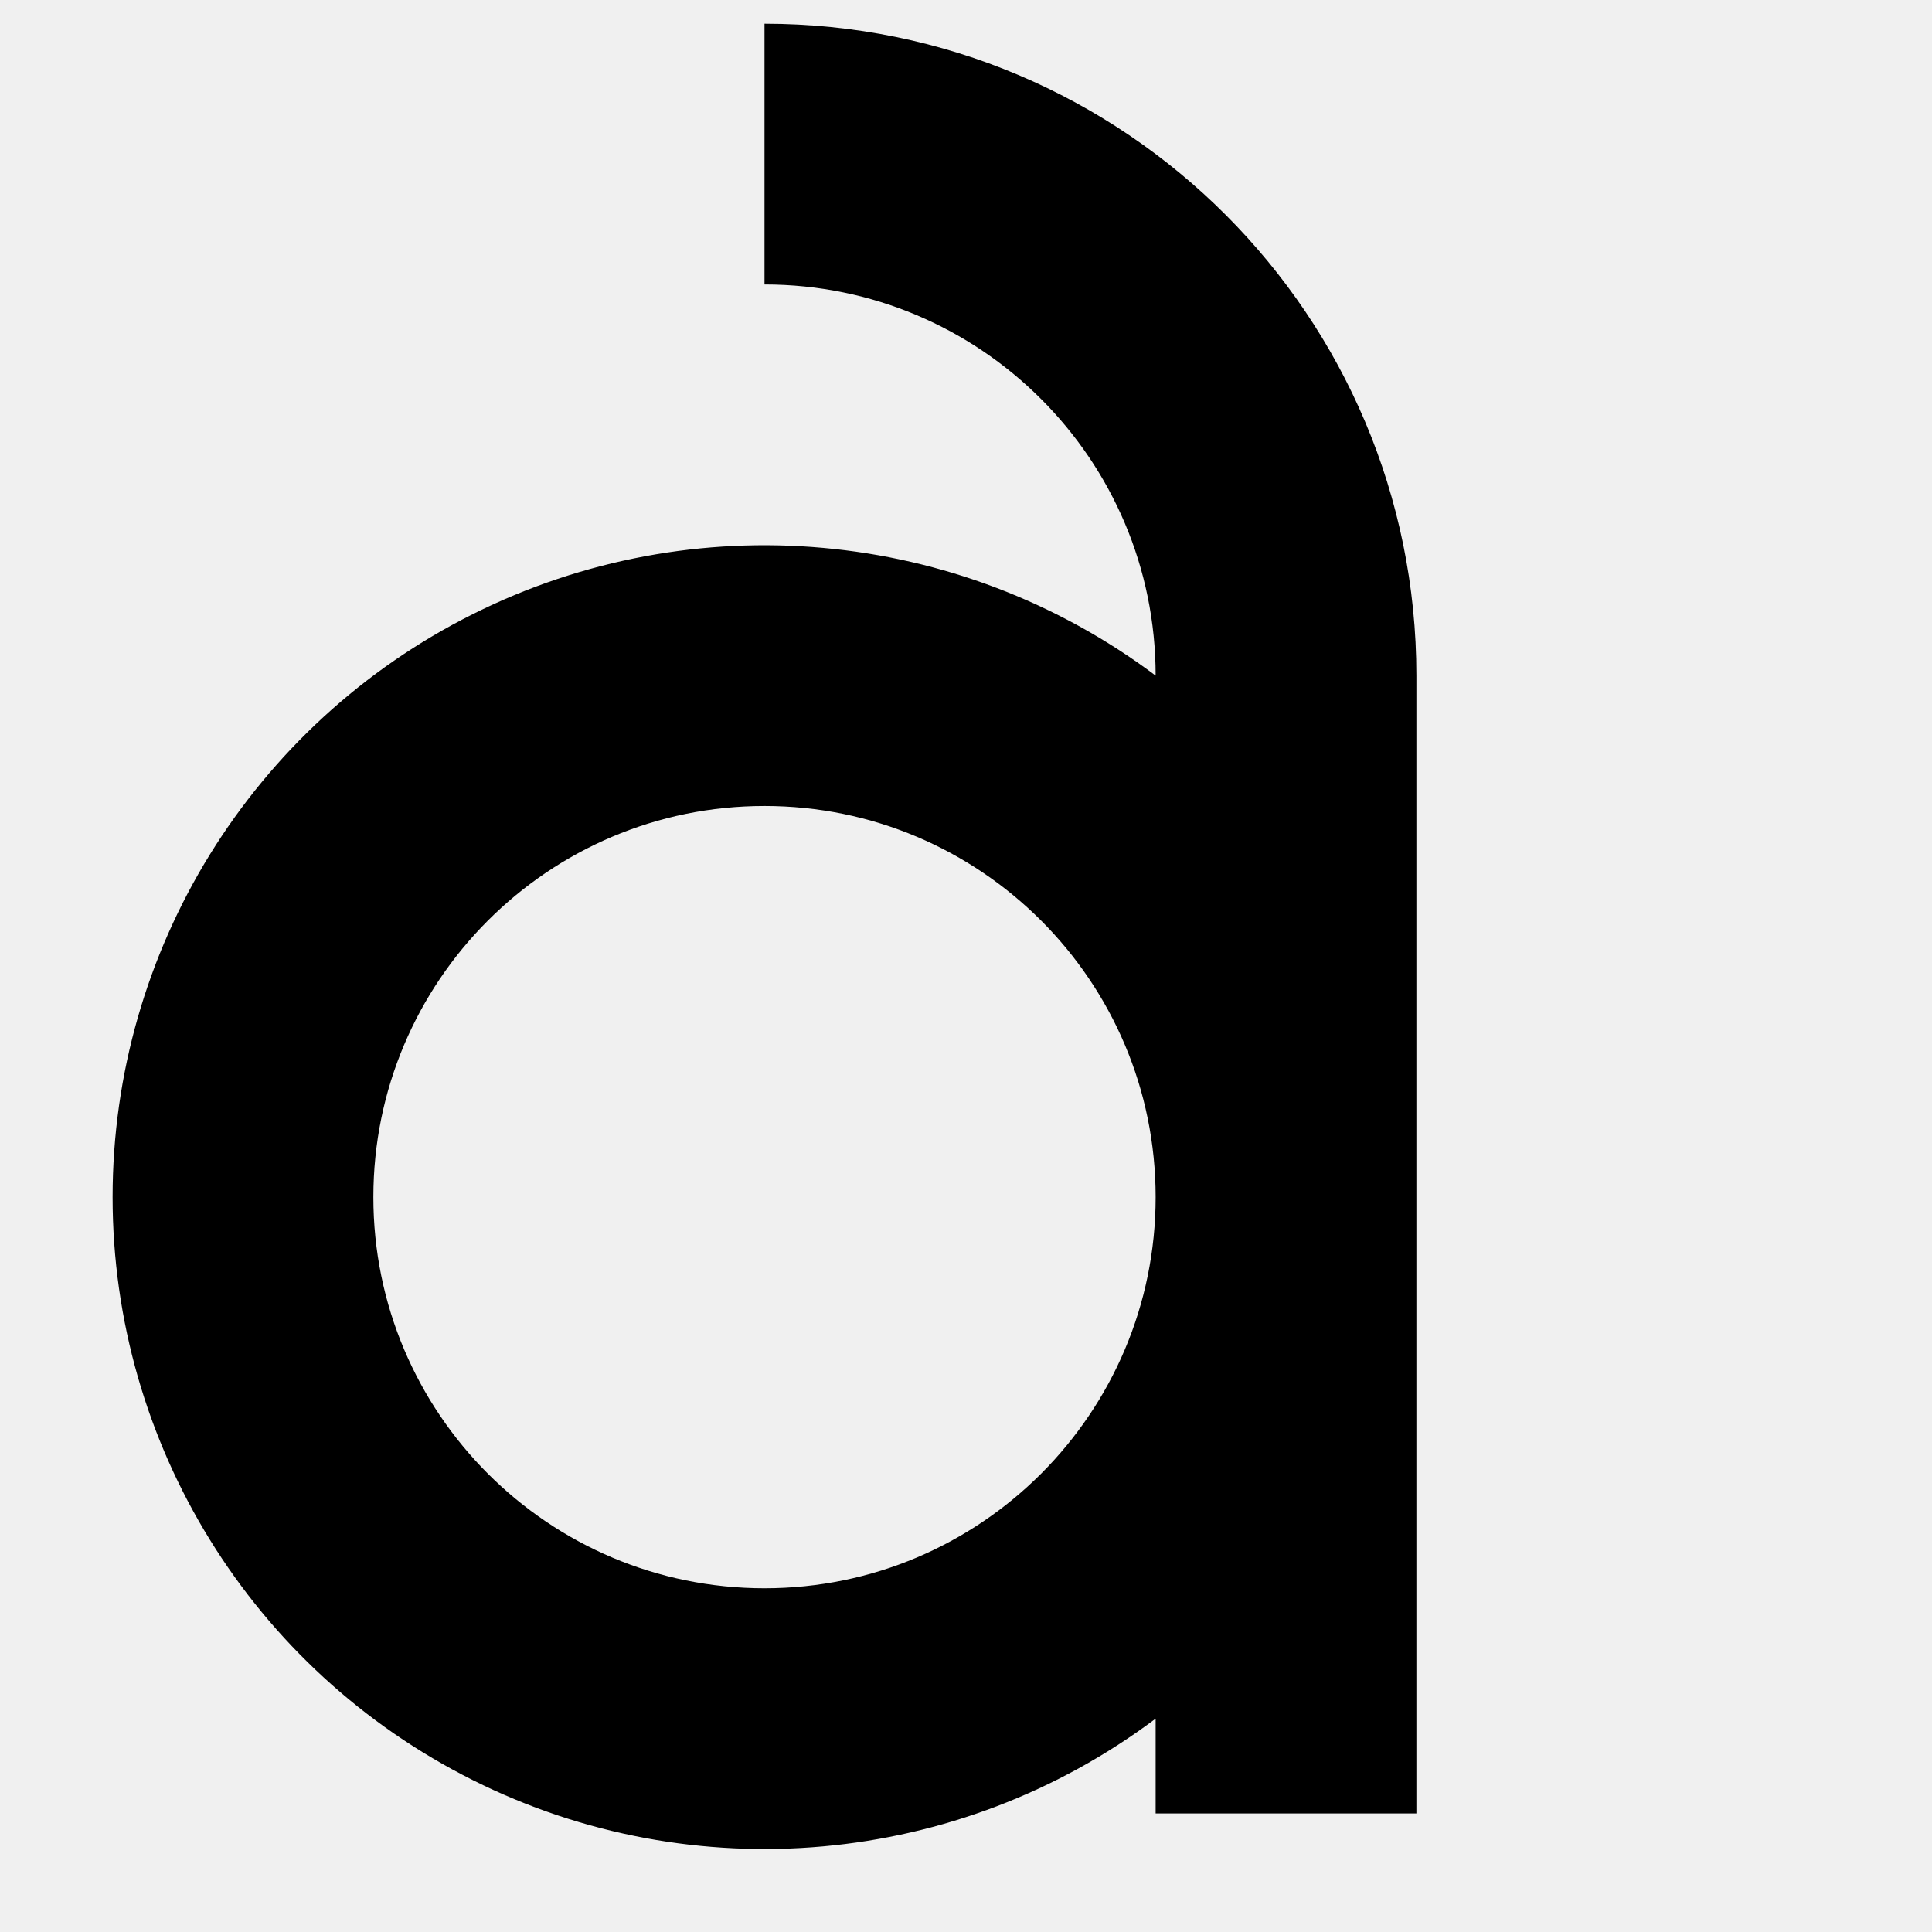
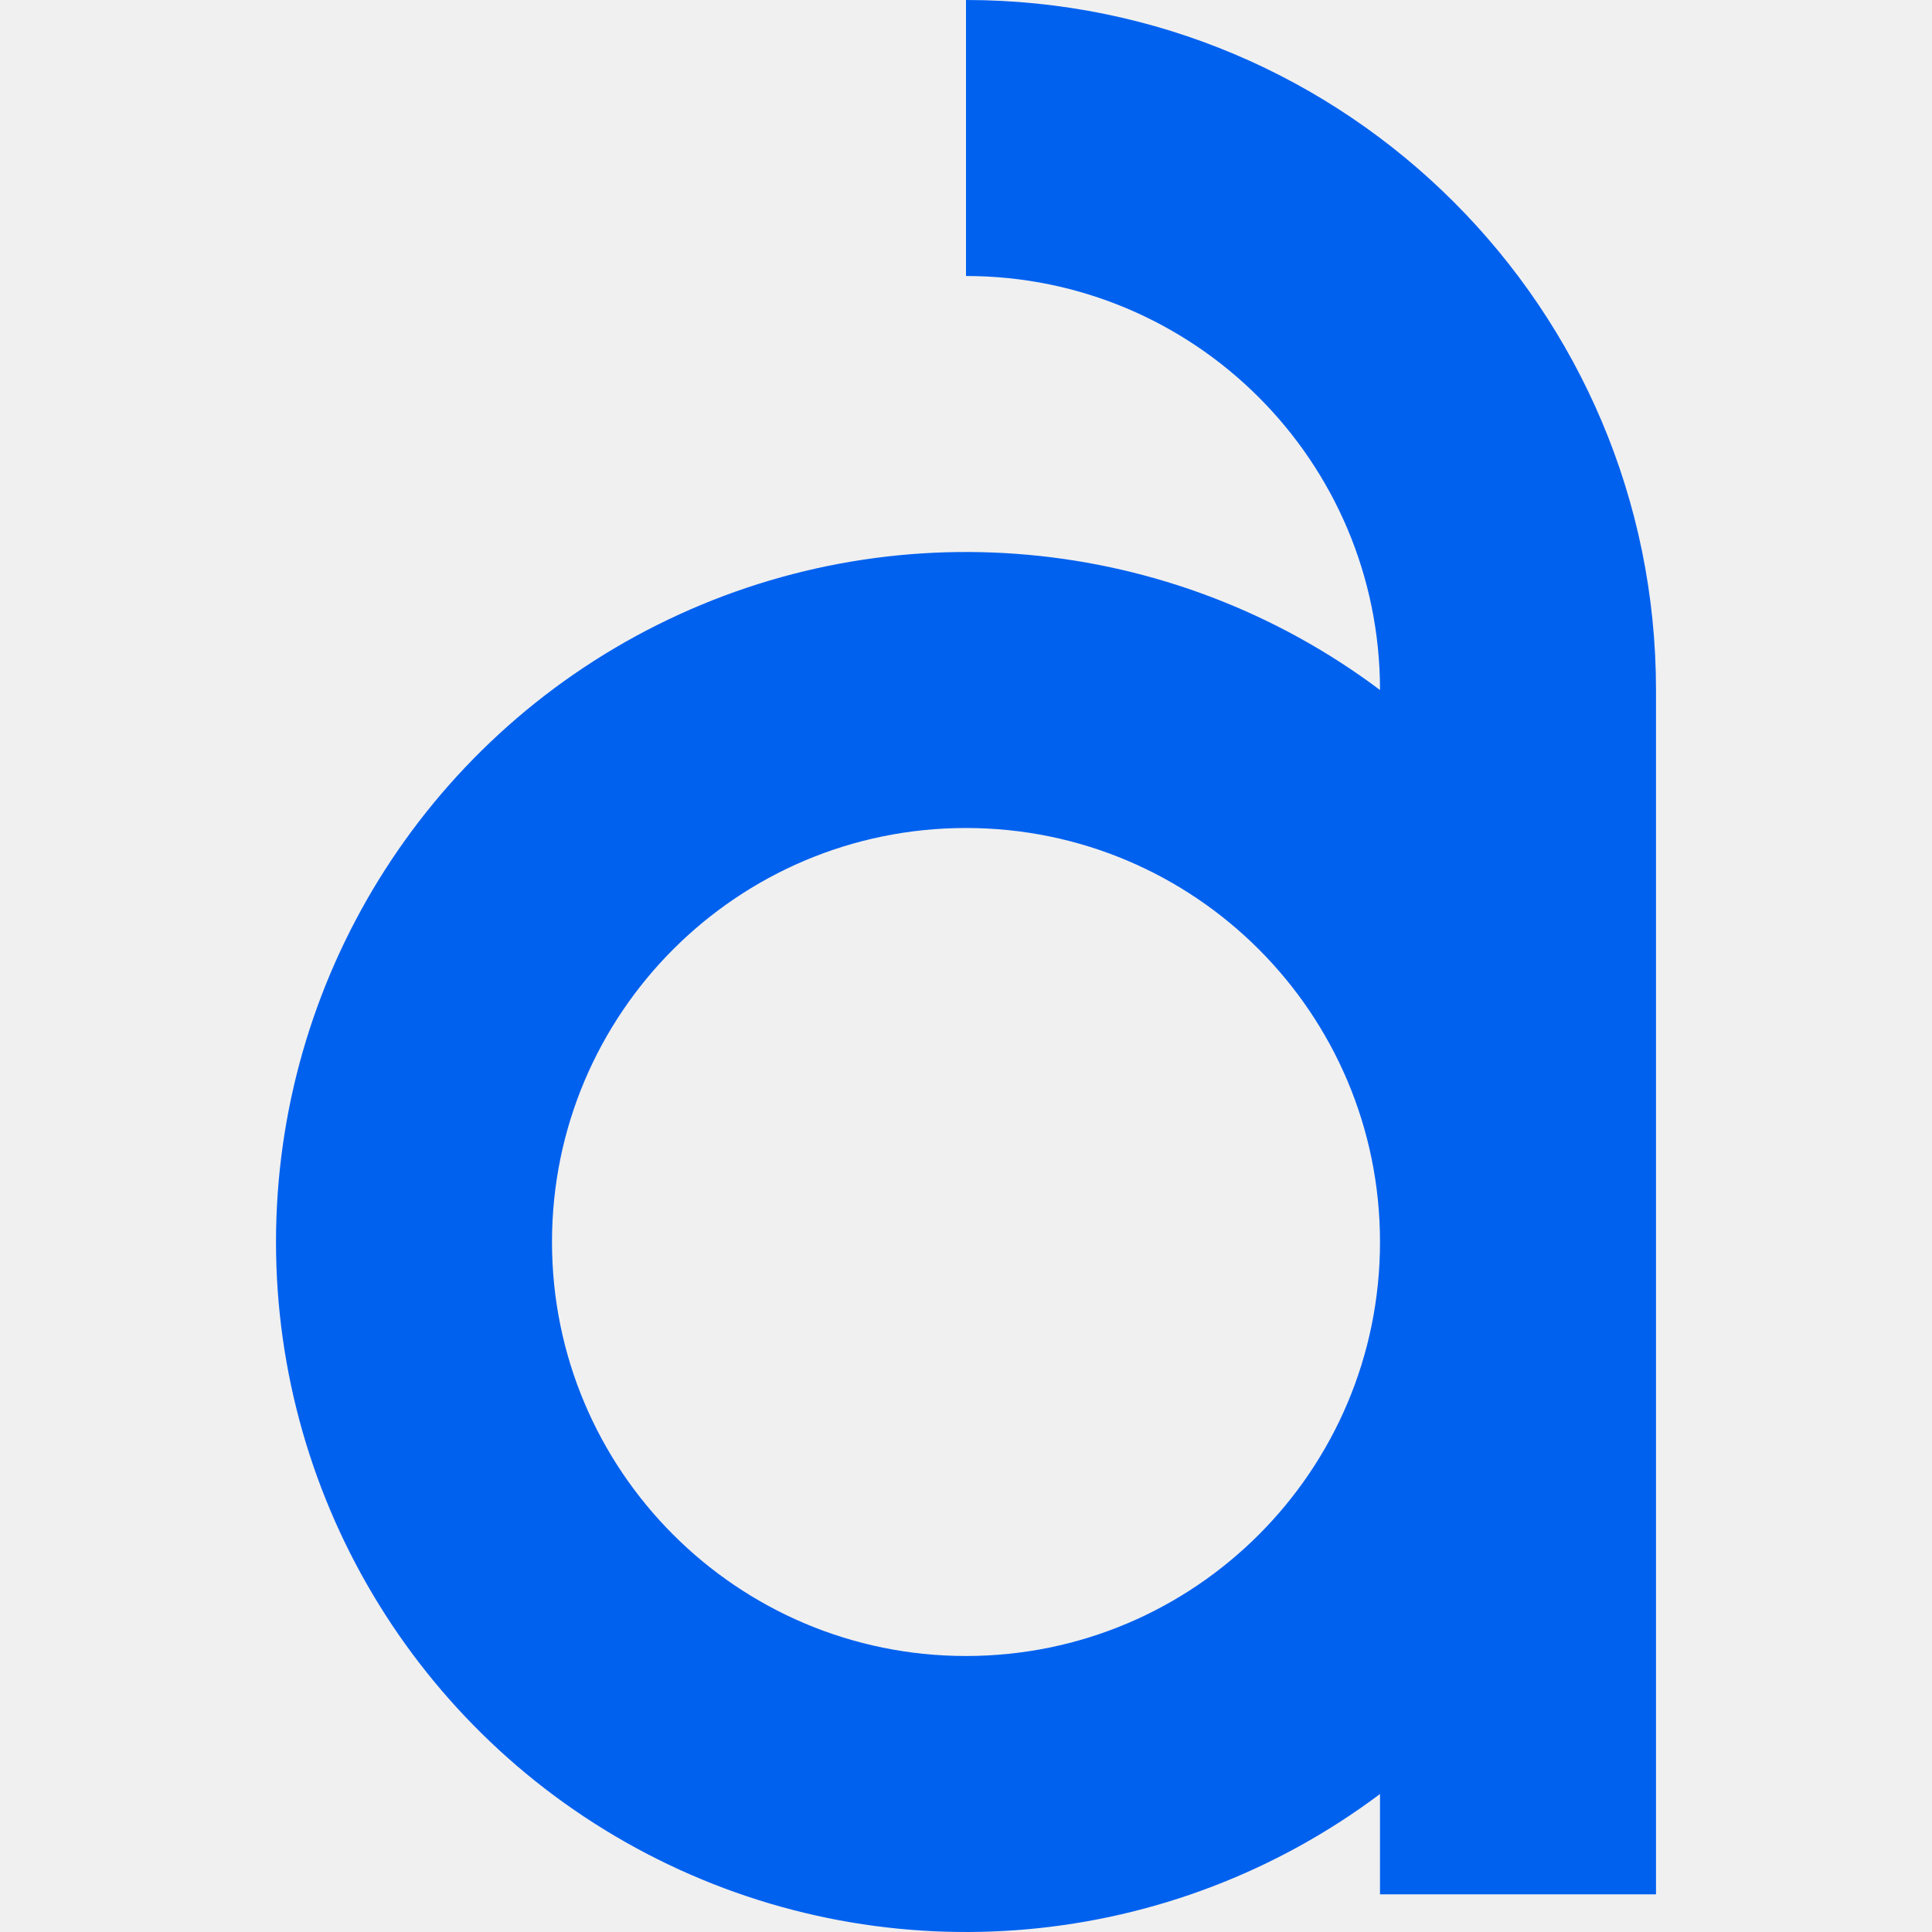
- <svg xmlns="http://www.w3.org/2000/svg" fill="none" viewBox="0 0 163 163">
-   <path d="M 119.5 153 h -22 v -8 a 55 55 90 0 1 -88 -44 a 55 55 90 0 1 88 -44 a 33 33 90 0 0 -33 -33 v -22 a 55 55 90 0 1 55 55 z m -22 -52 a 1 1 0 0 0 -66 0 a 1 1 0 0 0 66 0 z" />
+ <svg xmlns="http://www.w3.org/2000/svg" fill="none" viewBox="0 0 154 154">
+   <path d="M 132 151 h -22 v -8 a 55 55 90 0 1 -88 -44 a 55 55 90 0 1 88 -44 a 33 33 90 0 0 -33 -33 v -22 a 55 55 90 0 1 55 55 z m -22 -52 a 1 1 0 0 0 -66 0 a 1 1 0 0 0 66 0 z" />
  <style>
-         path { fill: #000; }
+         path { fill: #0161ef; }
        @media (prefers-color-scheme: dark) {
            path { fill: #FFF; }
        }
    </style>
</svg>
